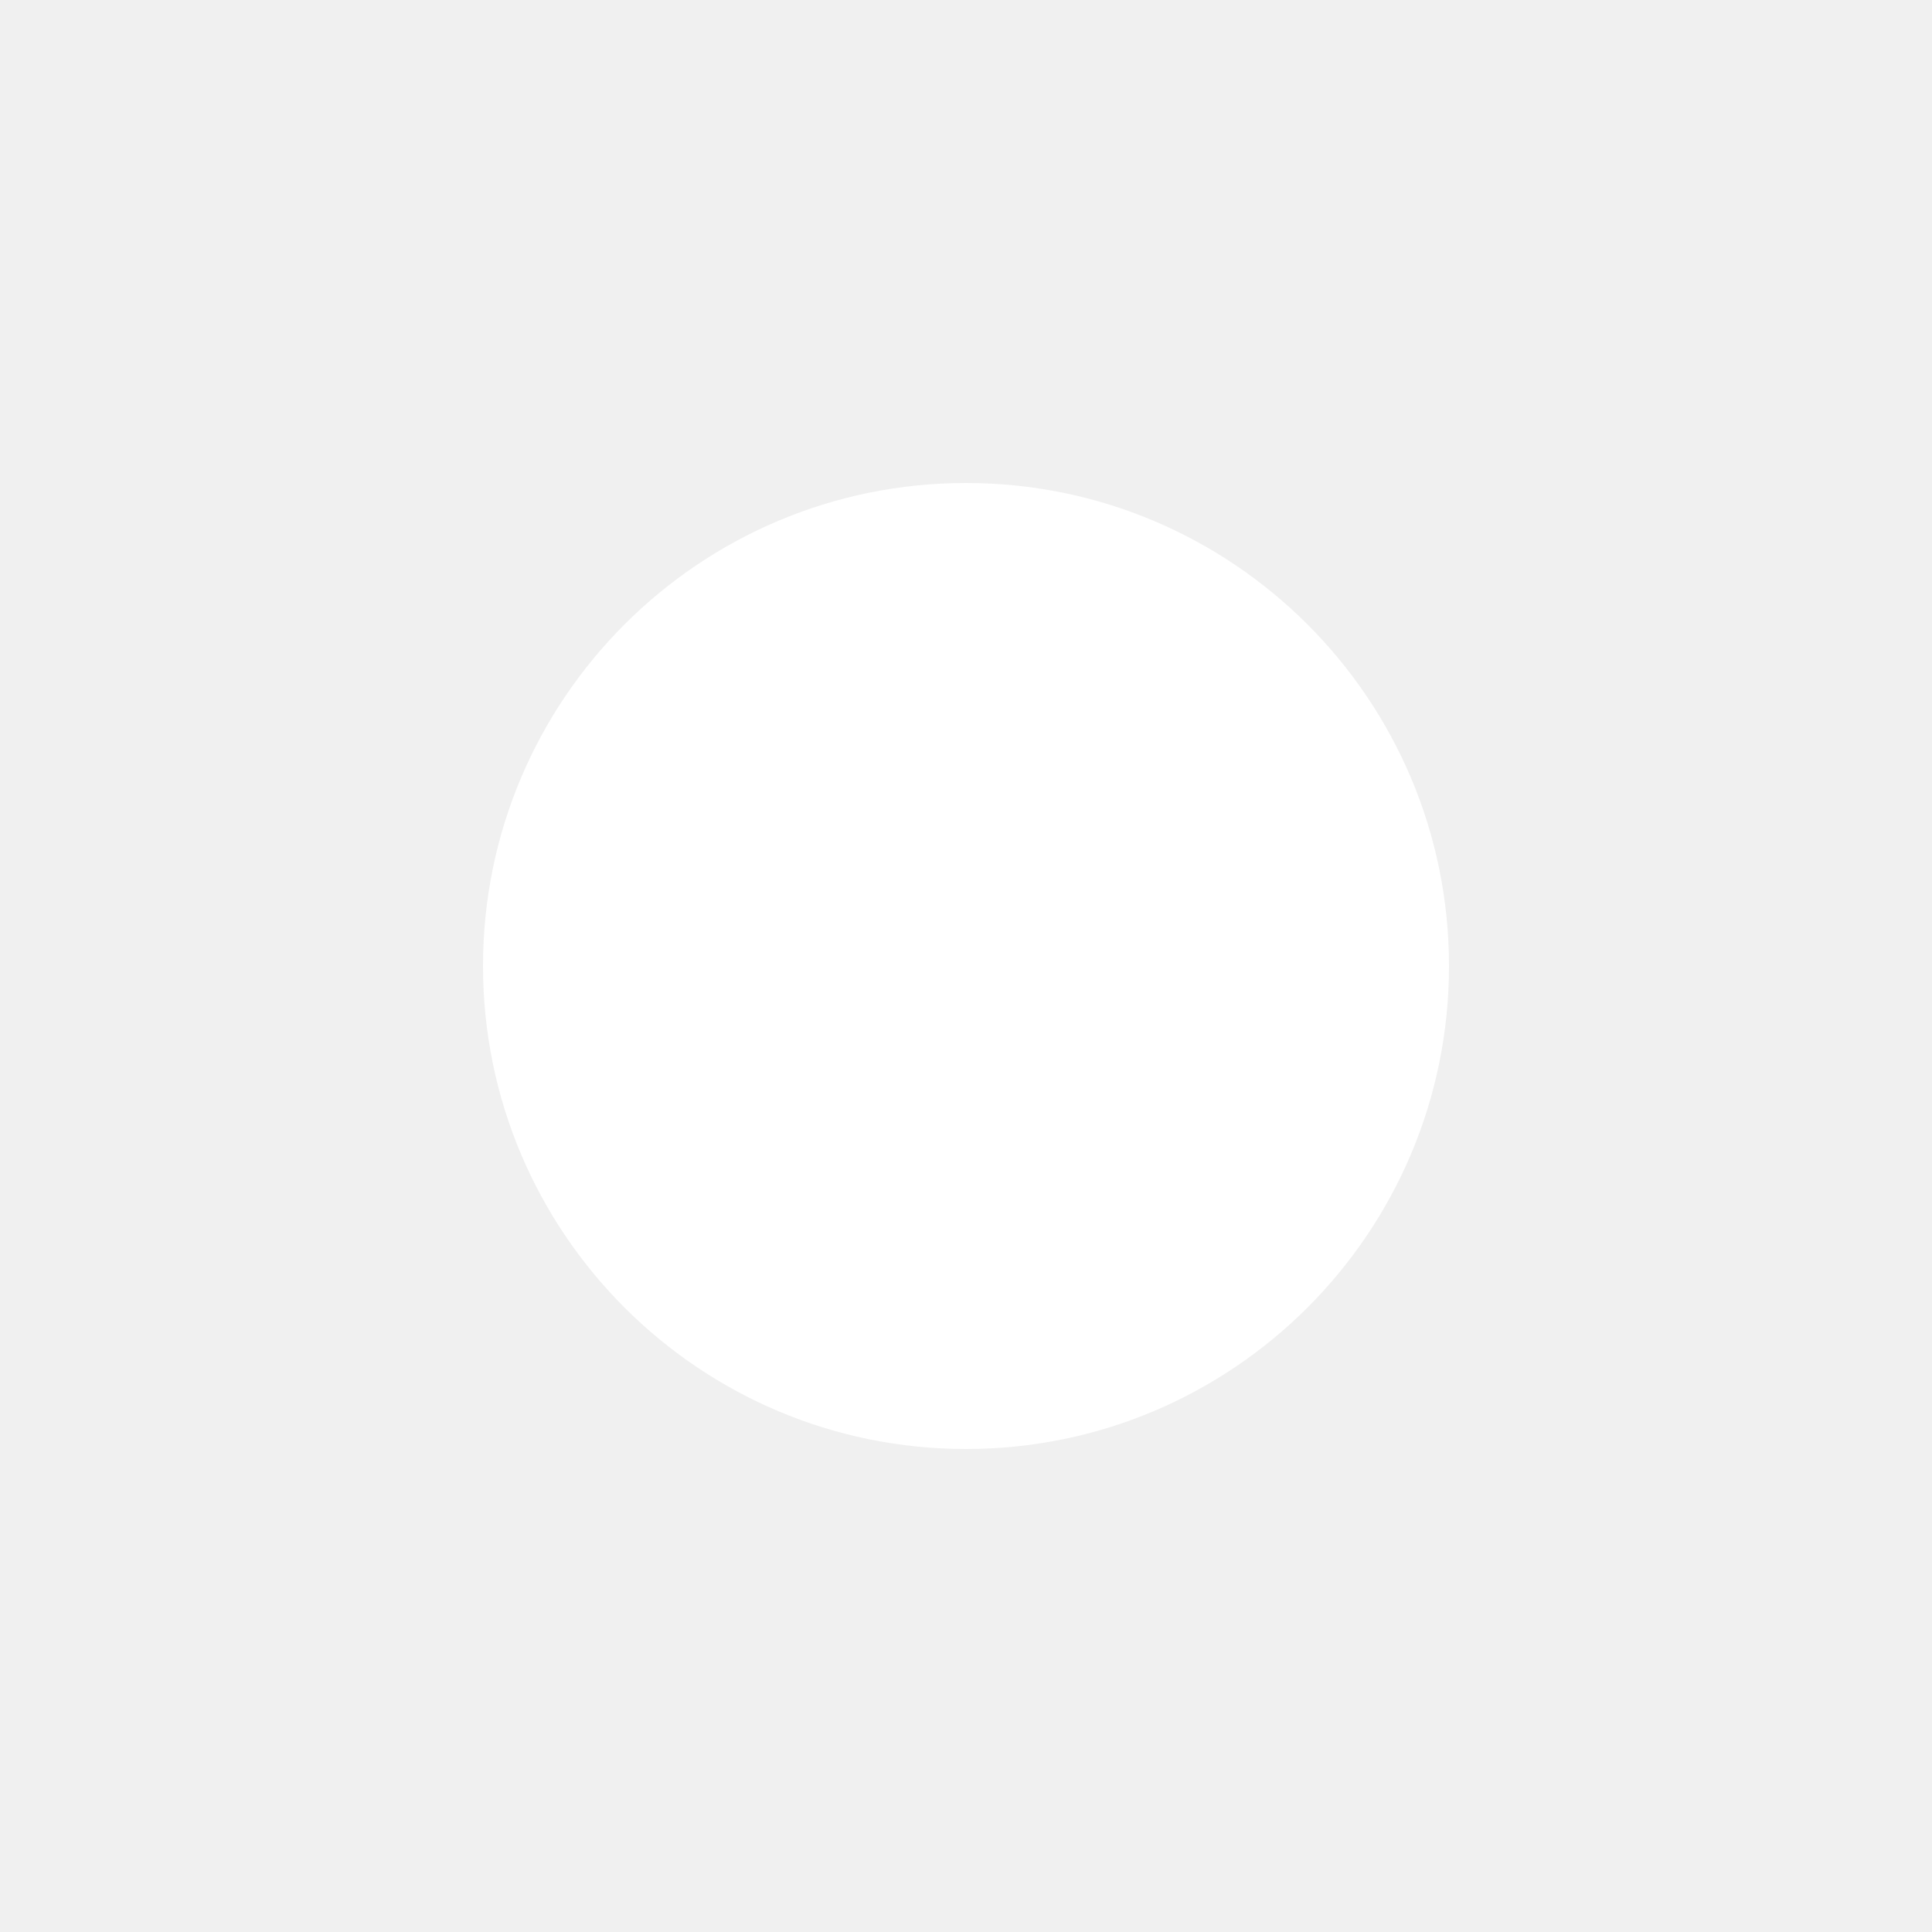
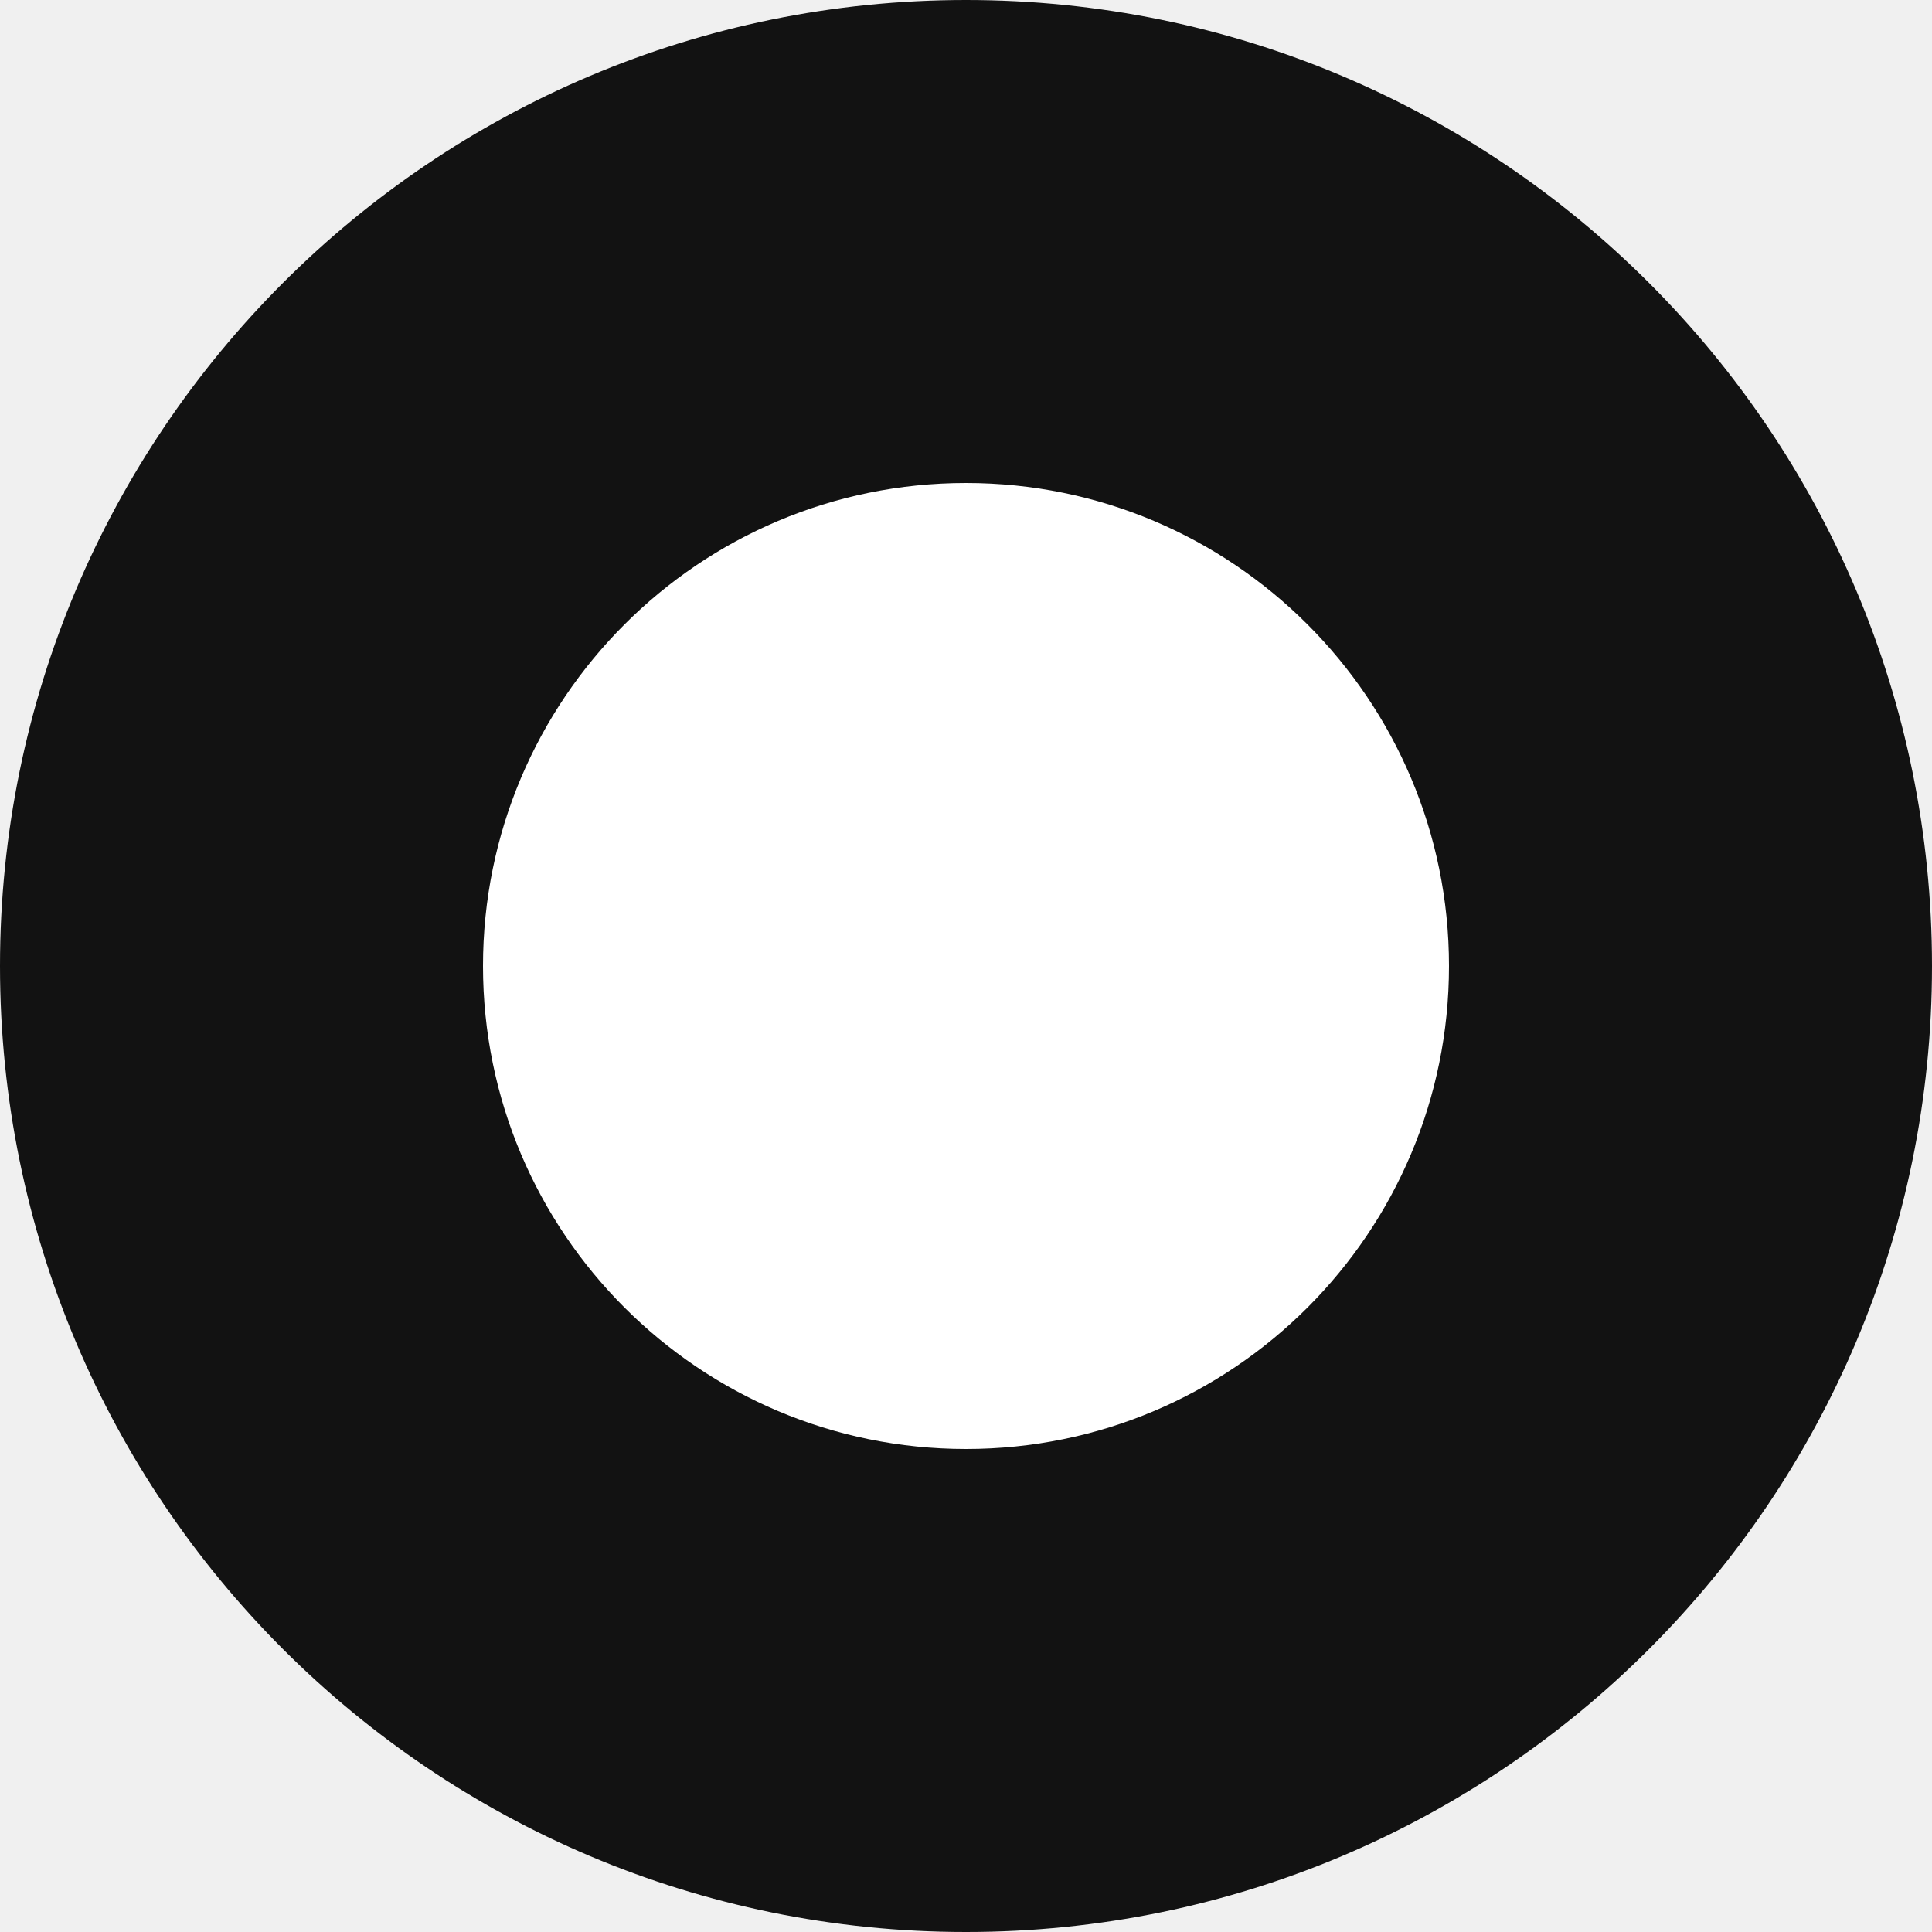
<svg xmlns="http://www.w3.org/2000/svg" width="1024" height="1024" viewBox="0 0 1024 1024" fill="none">
-   <g clip-path="url(#clip0_35_78)">
+   <g clip-path="url(#clip0_44_19)">
+     <circle cx="512" cy="512" r="512" fill="#121212" />
    <circle cx="512" cy="512" r="256" fill="white" />
  </g>
  <defs>
-     <clipPath id="clip0_35_78">
+     <clipPath id="clip0_44_19">
      <rect width="1024" height="1024" fill="white" />
    </clipPath>
  </defs>
</svg>
